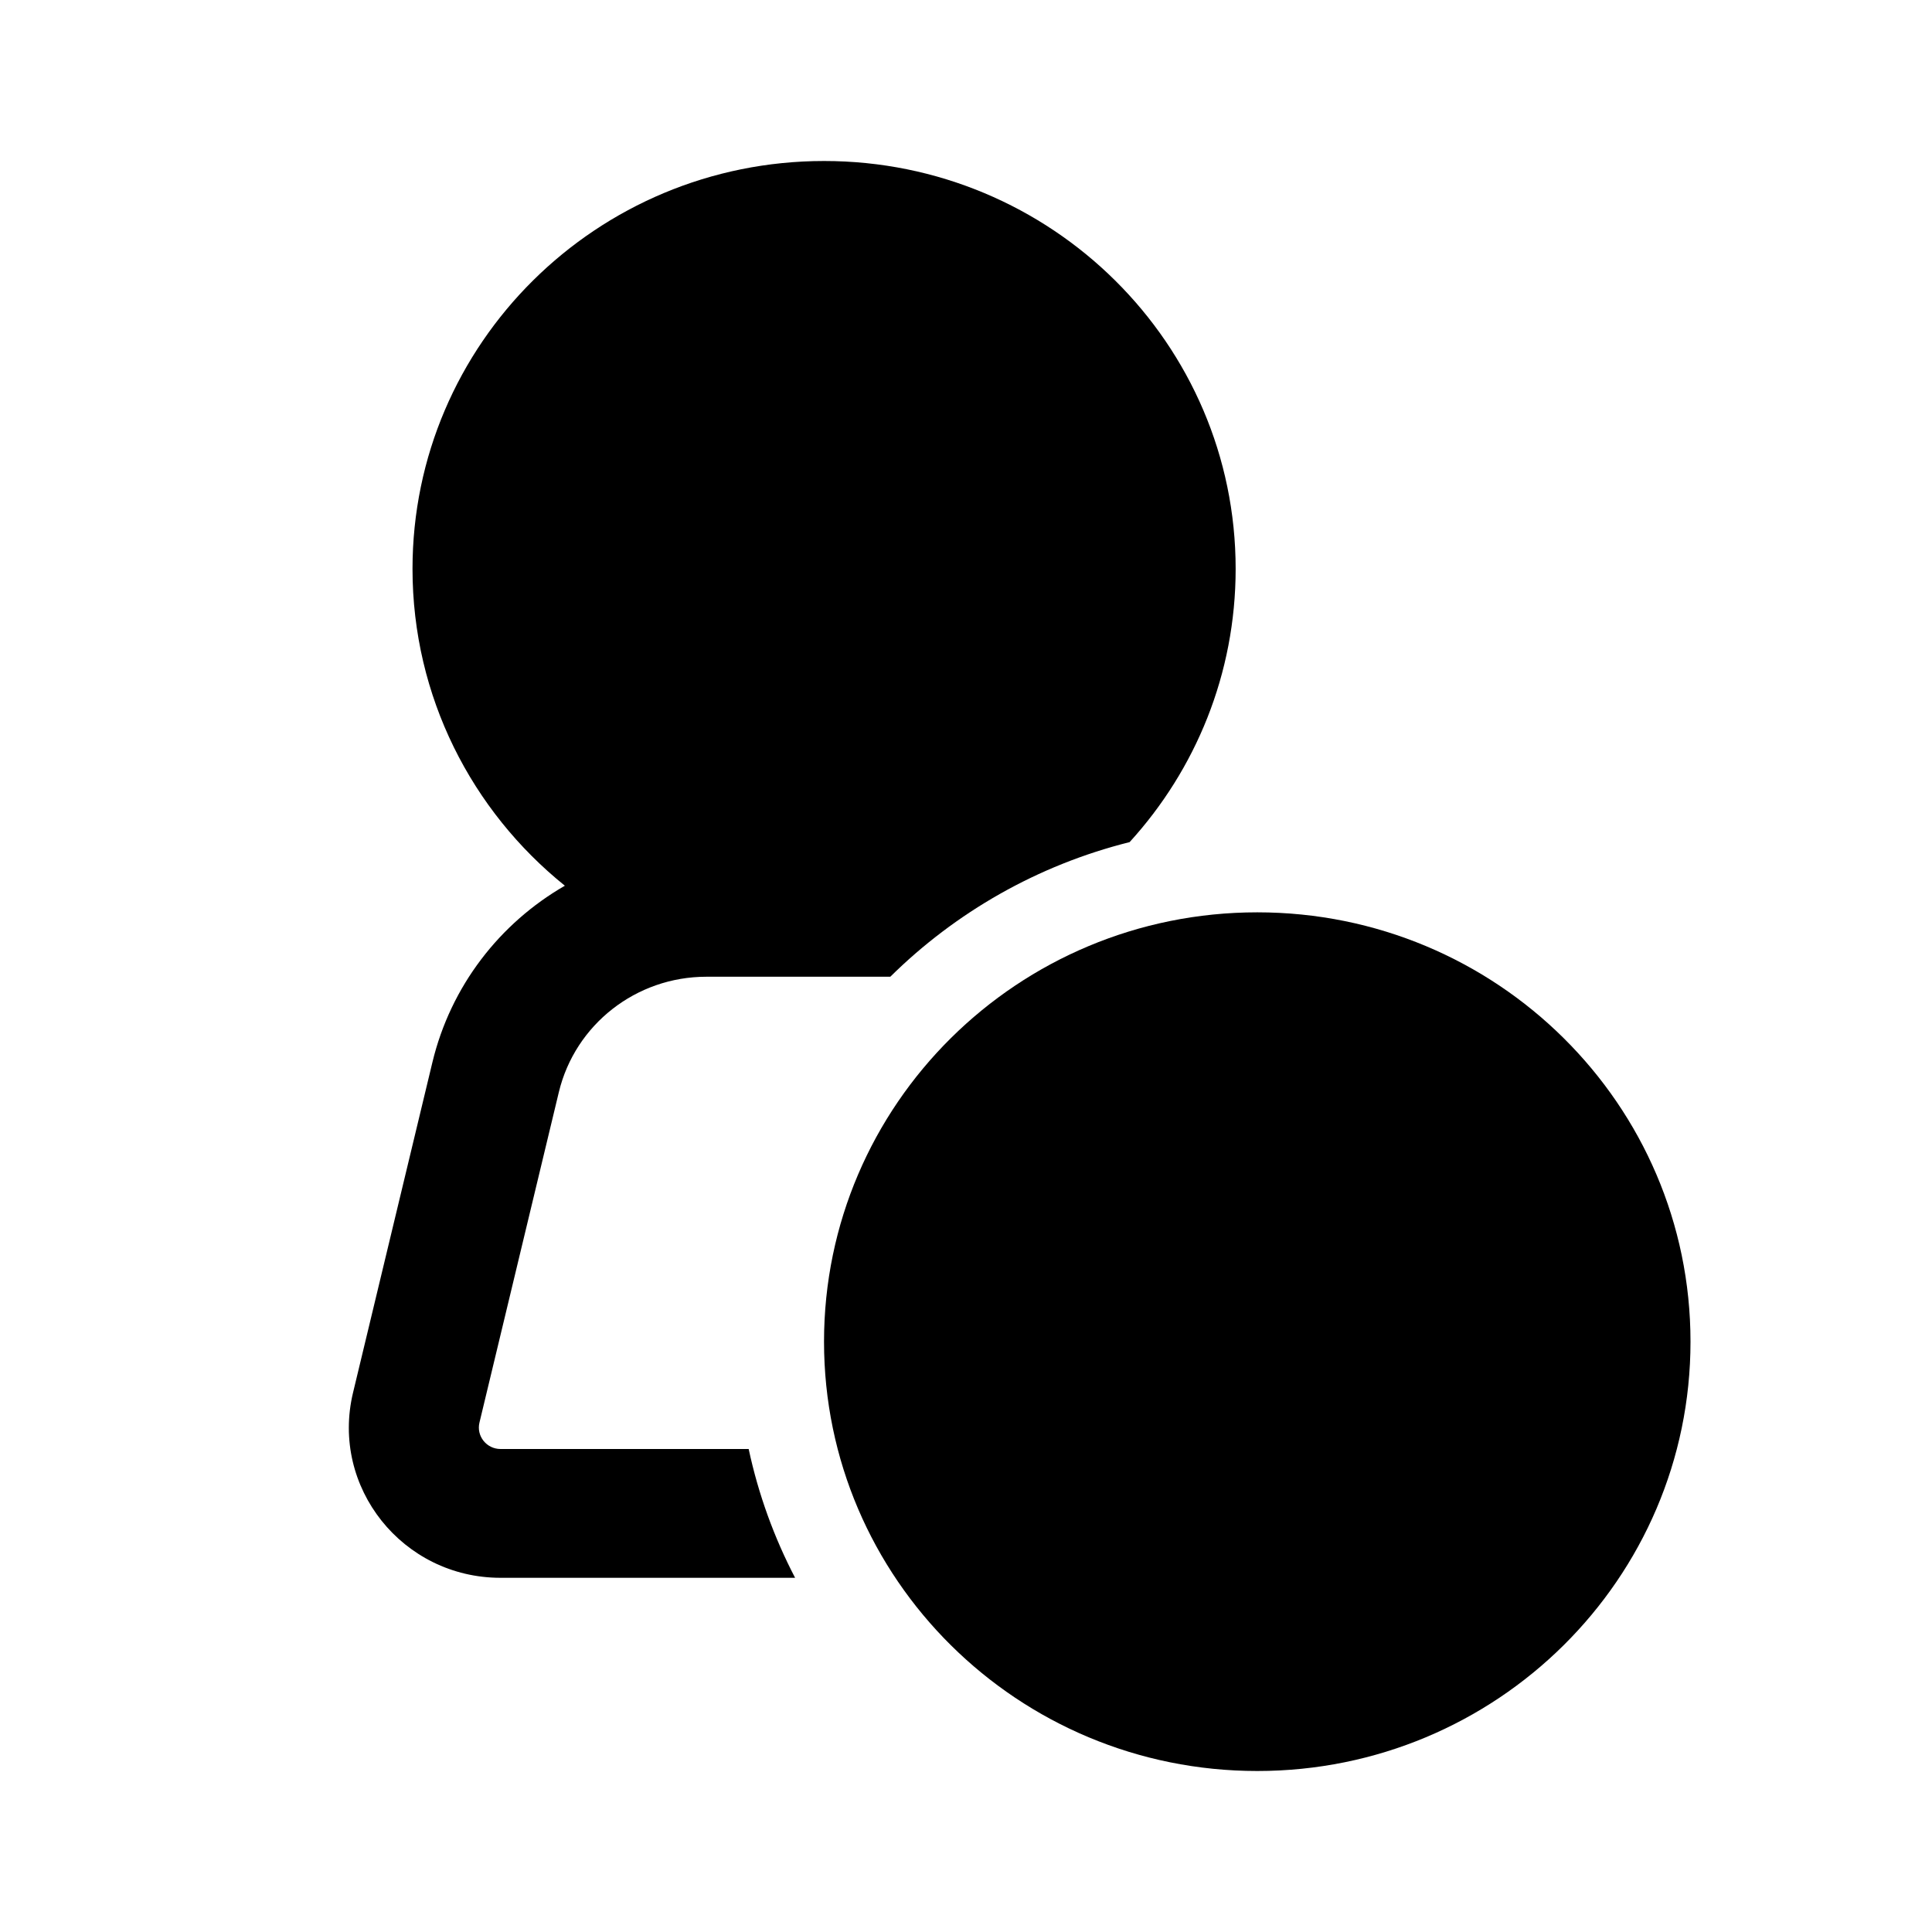
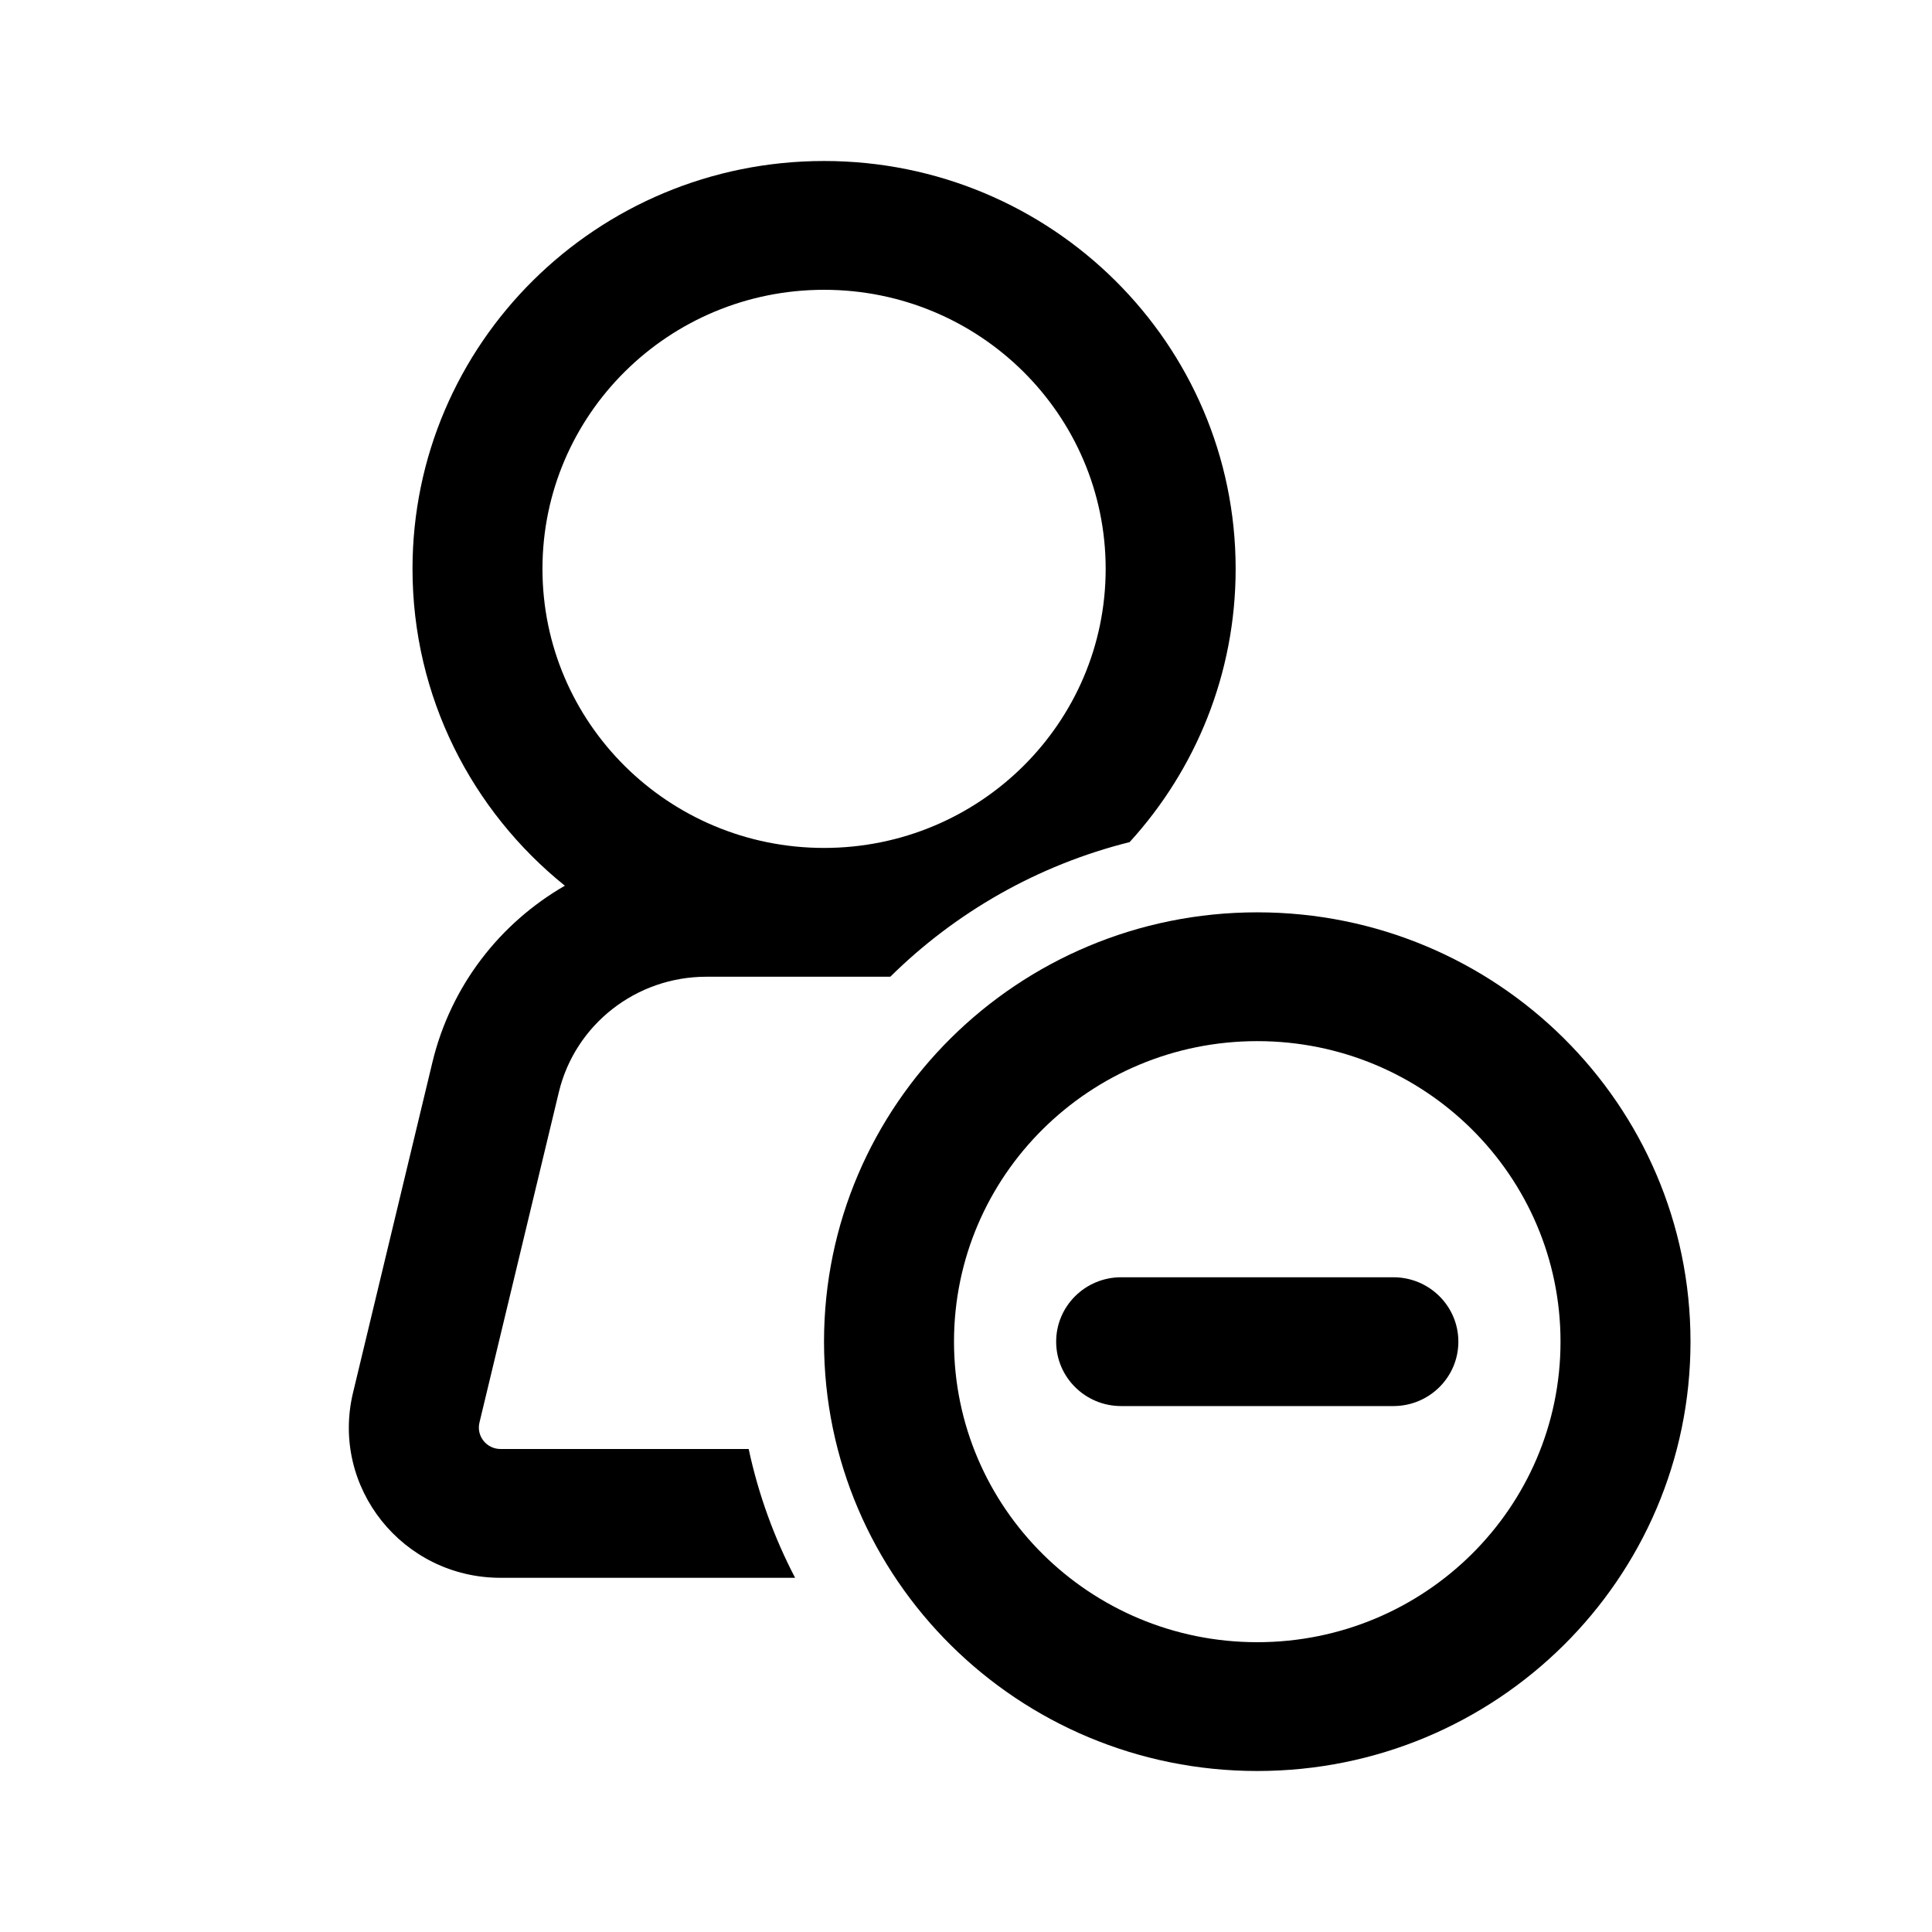
- <svg xmlns="http://www.w3.org/2000/svg" width="1em" height="1em" viewBox="0 0 72 72" fill="currentColor">
+ <svg xmlns="http://www.w3.org/2000/svg" fill="currentColor" viewBox="0 0 72 72" fill-rule="evenodd" clip-rule="evenodd" height="1em" width="1em">
  <path d="M21.051 33.008C17.587 30.221 15.373 25.966 15.373 21.2C15.373 12.805 22.24 6 30.711 6C39.182 6 46.049 12.805 46.049 21.2C46.049 25.117 44.554 28.688 42.098 31.383C38.67 32.24 35.606 34.003 33.179 36.4L26.323 36.4C23.707 36.4 21.432 38.18 20.826 40.703L17.868 53.015C17.747 53.517 18.132 54 18.653 54H27.901C28.263 55.693 28.851 57.304 29.631 58.8H18.653C15.003 58.8 12.311 55.422 13.156 51.903L16.114 39.591C16.799 36.742 18.629 34.403 21.051 33.008ZM20.216 21.2C20.216 15.456 24.915 10.8 30.711 10.8C36.507 10.8 41.205 15.456 41.205 21.2C41.205 26.942 36.51 31.597 30.716 31.6H30.705C24.912 31.597 20.216 26.942 20.216 21.2Z" />
  <path d="M41.782 47.6C40.444 47.6 39.36 48.675 39.36 50C39.36 51.325 40.444 52.4 41.782 52.4H51.927C53.265 52.4 54.349 51.325 54.349 50C54.349 48.675 53.265 47.6 51.927 47.6H41.782Z" />
  <path d="M63 50C63 58.837 55.772 66 46.855 66C37.938 66 30.709 58.837 30.709 50C30.709 41.163 37.938 34 46.855 34C55.772 34 63 41.163 63 50ZM58.156 50C58.156 56.186 53.096 61.2 46.855 61.2C40.613 61.2 35.553 56.186 35.553 50C35.553 43.814 40.613 38.8 46.855 38.8C53.096 38.8 58.156 43.814 58.156 50Z" />
</svg>
